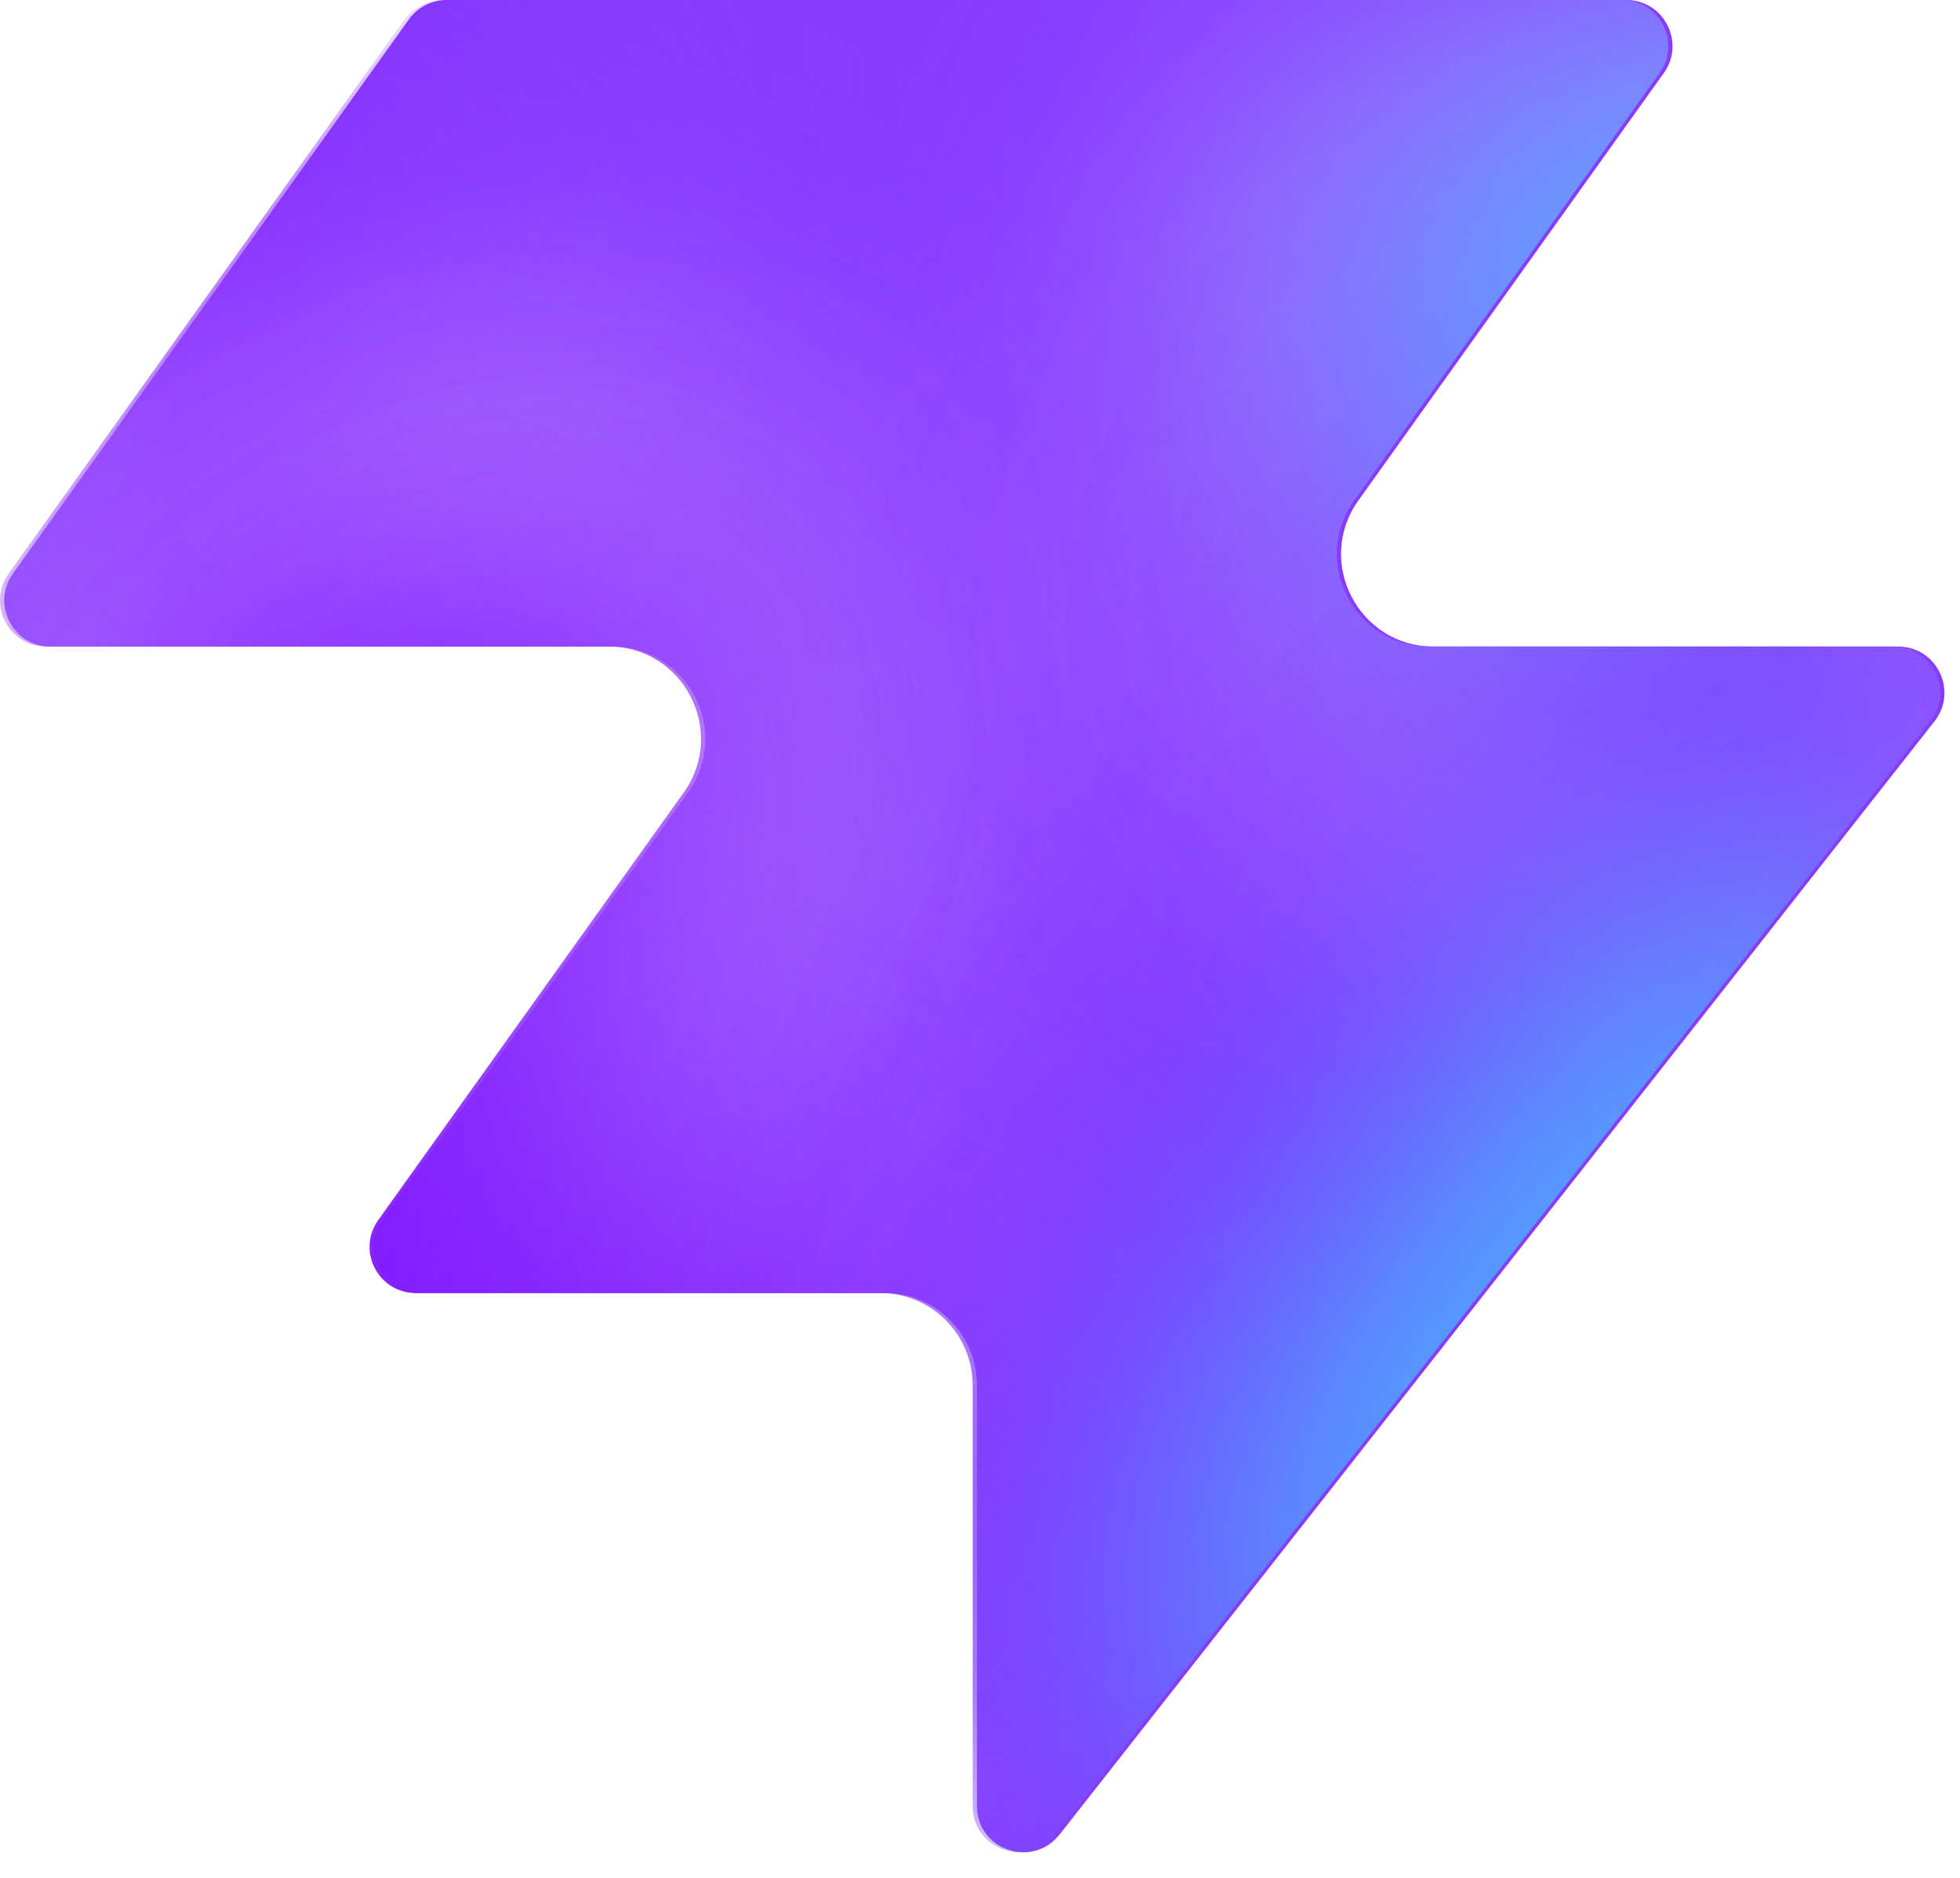
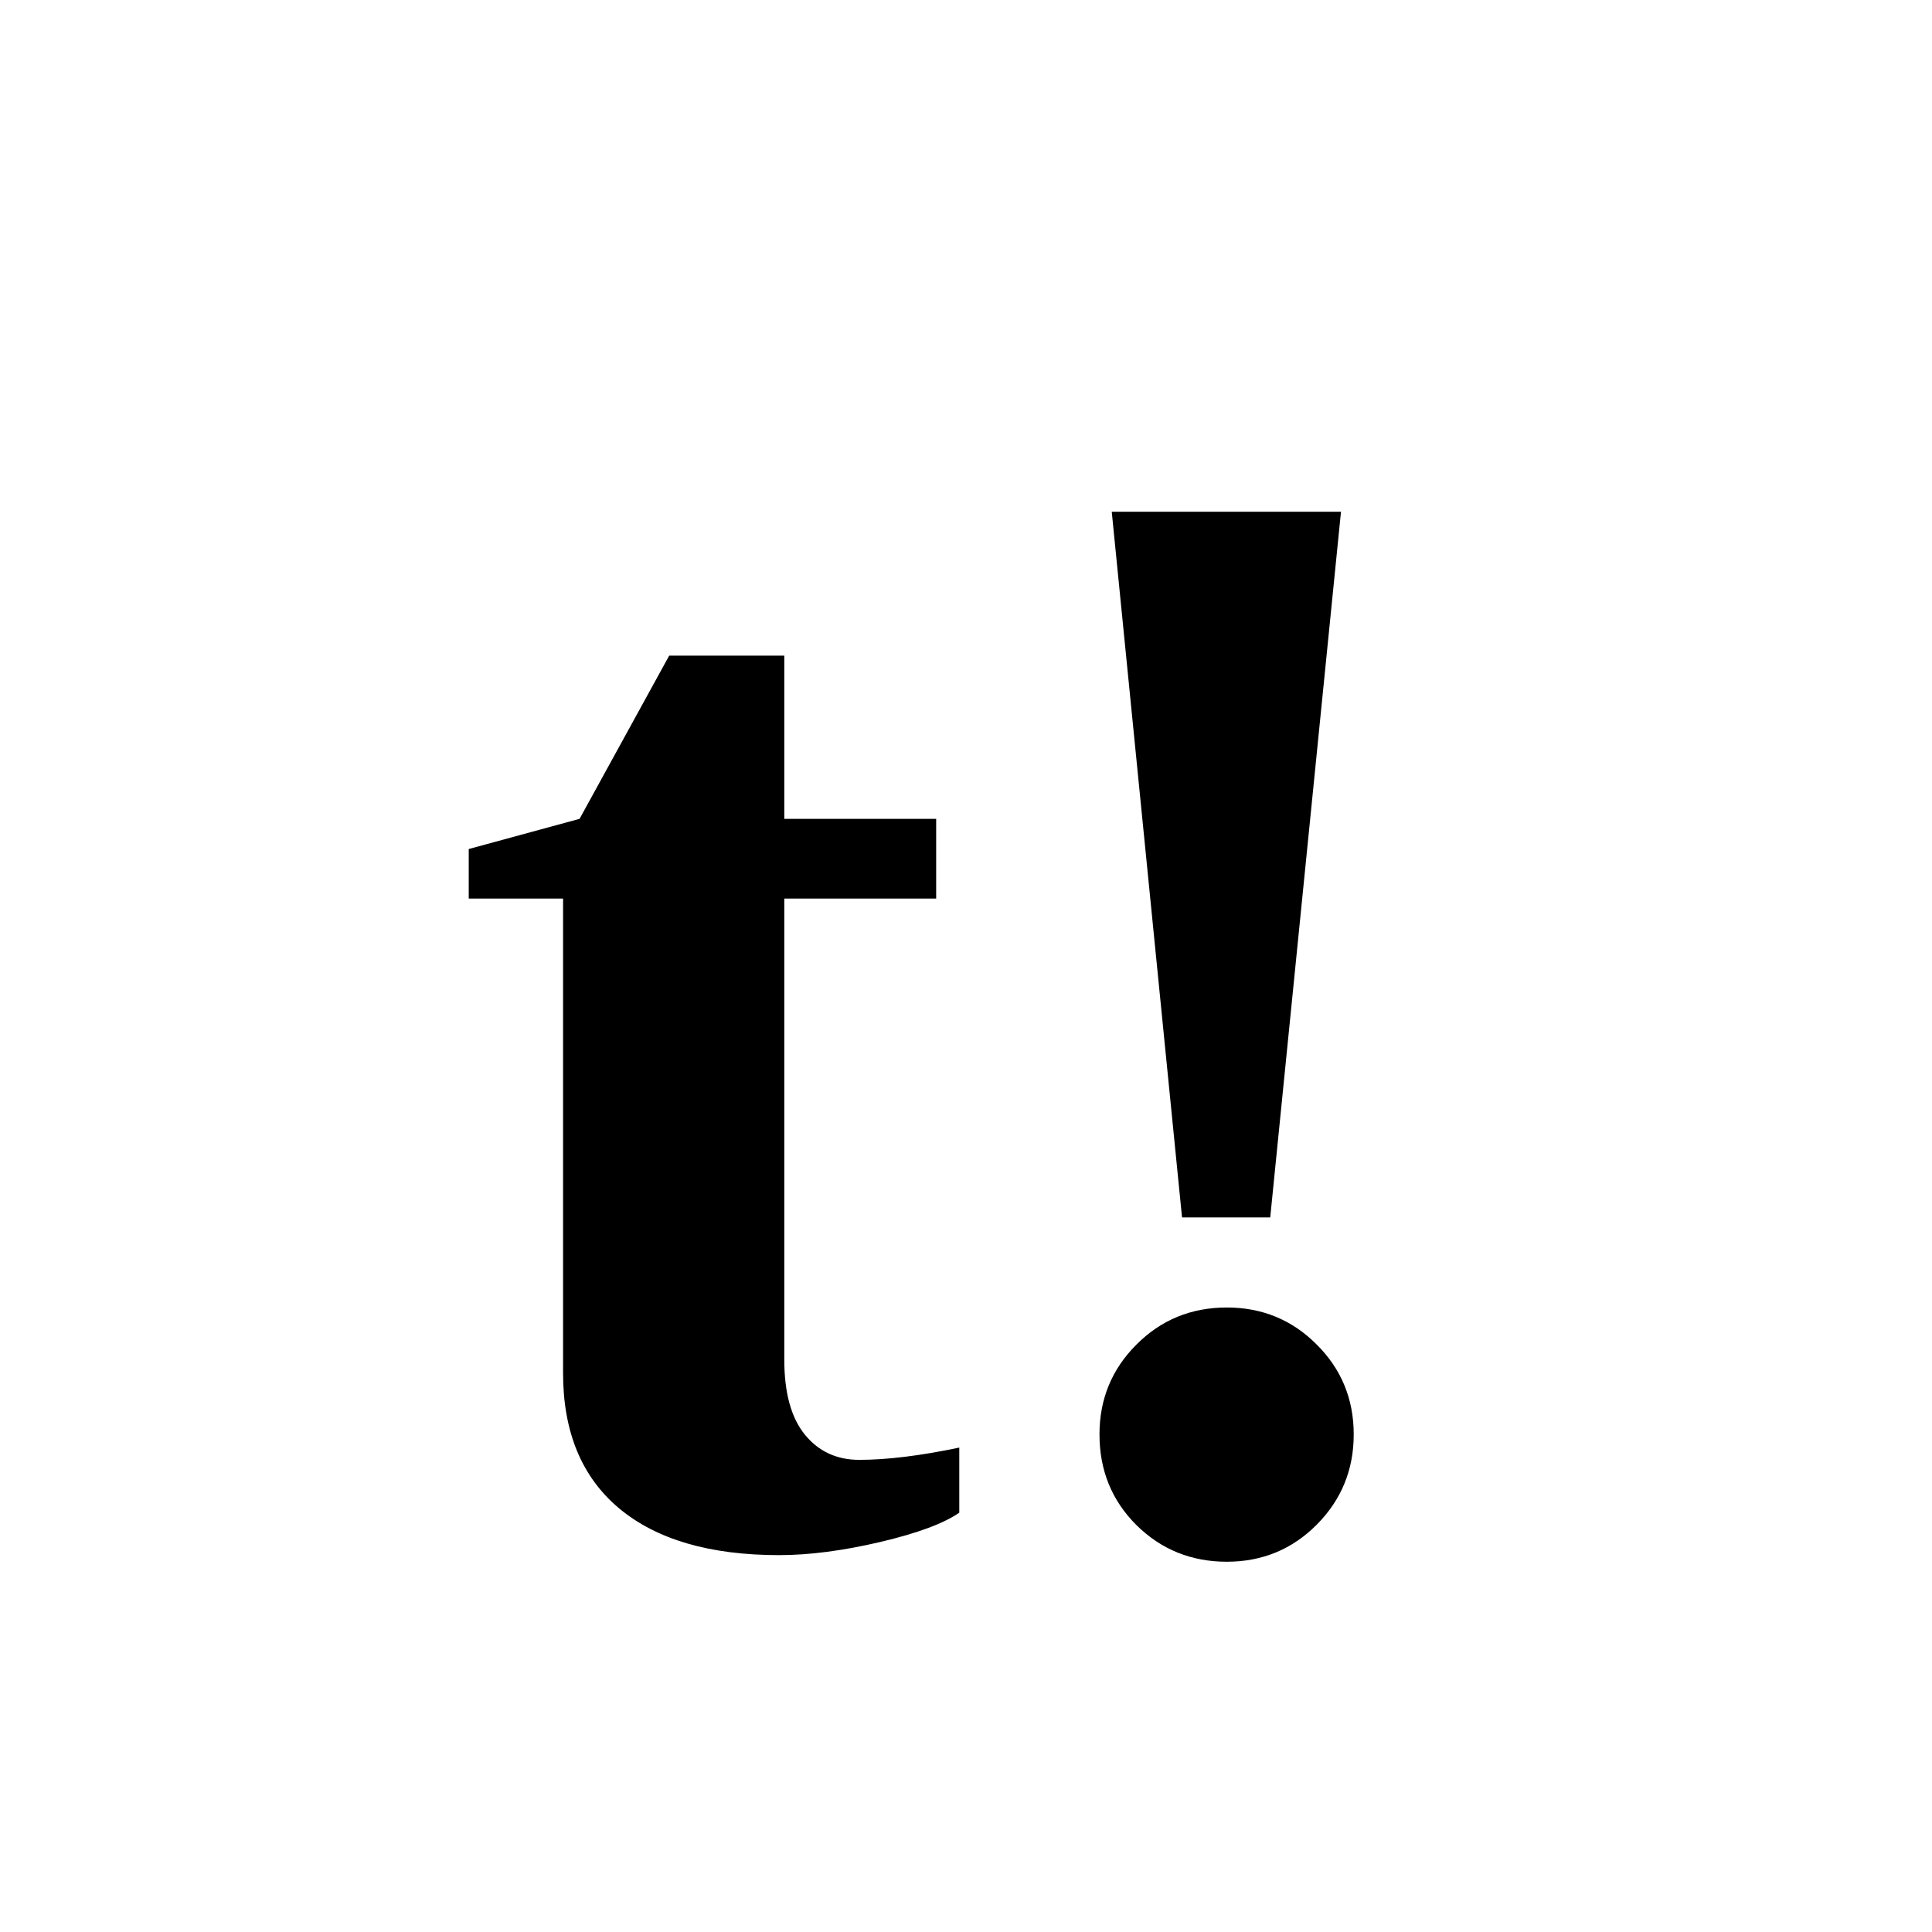
- <svg xmlns="http://www.w3.org/2000/svg" width="48" height="46" fill="none" viewBox="0 0 48 46">
-   <path fill="#863bff" d="M25.946 44.938c-.664.845-2.021.375-2.021-.698V33.937a2.26 2.26 0 0 0-2.262-2.262H10.287c-.92 0-1.456-1.04-.92-1.788l7.48-10.471c1.07-1.497 0-3.578-1.842-3.578H1.237c-.92 0-1.456-1.04-.92-1.788L10.013.474c.214-.297.556-.474.92-.474h28.894c.92 0 1.456 1.04.92 1.788l-7.48 10.471c-1.07 1.498 0 3.579 1.842 3.579h11.377c.943 0 1.473 1.088.89 1.83L25.947 44.94z" style="fill:#863bff;fill:color(display-p3 .525 .23 1);fill-opacity:1" />
-   <mask id="a" width="48" height="46" x="0" y="0" maskUnits="userSpaceOnUse" style="mask-type:alpha">
-     <path fill="#000" d="M25.842 44.938c-.664.844-2.021.375-2.021-.698V33.937a2.26 2.26 0 0 0-2.262-2.262H10.183c-.92 0-1.456-1.04-.92-1.788l7.48-10.471c1.07-1.498 0-3.579-1.842-3.579H1.133c-.92 0-1.456-1.04-.92-1.787L9.91.473c.214-.297.556-.474.92-.474h28.894c.92 0 1.456 1.04.92 1.788l-7.48 10.471c-1.07 1.498 0 3.578 1.842 3.578h11.377c.943 0 1.473 1.088.89 1.832L25.843 44.94z" style="fill:#000;fill-opacity:1" />
-   </mask>
-   <g mask="url(#a)">
-     <g filter="url(#b)">
-       <ellipse cx="5.508" cy="14.704" fill="#ede6ff" rx="5.508" ry="14.704" style="fill:#ede6ff;fill:color(display-p3 .927 .903 1);fill-opacity:1" transform="matrix(.00324 1 1 -.00324 -4.47 31.516)" />
-     </g>
-     <g filter="url(#c)">
-       <ellipse cx="10.399" cy="29.851" fill="#ede6ff" rx="10.399" ry="29.851" style="fill:#ede6ff;fill:color(display-p3 .927 .903 1);fill-opacity:1" transform="matrix(.00324 1 1 -.00324 -39.328 7.883)" />
-     </g>
-     <g filter="url(#d)">
-       <ellipse cx="5.508" cy="30.487" fill="#7e14ff" rx="5.508" ry="30.487" style="fill:#7e14ff;fill:color(display-p3 .492 .077 1);fill-opacity:1" transform="rotate(89.814 -25.913 -14.639)scale(1 -1)" />
-     </g>
-     <g filter="url(#e)">
-       <ellipse cx="5.508" cy="30.599" fill="#7e14ff" rx="5.508" ry="30.599" style="fill:#7e14ff;fill:color(display-p3 .492 .077 1);fill-opacity:1" transform="rotate(89.814 -32.644 -3.334)scale(1 -1)" />
-     </g>
-     <g filter="url(#f)">
-       <ellipse cx="5.508" cy="30.599" fill="#7e14ff" rx="5.508" ry="30.599" style="fill:#7e14ff;fill:color(display-p3 .492 .077 1);fill-opacity:1" transform="matrix(.00324 1 1 -.00324 -34.34 30.47)" />
-     </g>
-     <g filter="url(#g)">
-       <ellipse cx="14.072" cy="22.078" fill="#ede6ff" rx="14.072" ry="22.078" style="fill:#ede6ff;fill:color(display-p3 .927 .903 1);fill-opacity:1" transform="rotate(93.35 24.506 48.493)scale(-1 1)" />
-     </g>
-     <g filter="url(#h)">
-       <ellipse cx="3.47" cy="21.501" fill="#7e14ff" rx="3.47" ry="21.501" style="fill:#7e14ff;fill:color(display-p3 .492 .077 1);fill-opacity:1" transform="rotate(89.009 28.708 47.59)scale(-1 1)" />
-     </g>
-     <g filter="url(#i)">
-       <ellipse cx="3.47" cy="21.501" fill="#7e14ff" rx="3.47" ry="21.501" style="fill:#7e14ff;fill:color(display-p3 .492 .077 1);fill-opacity:1" transform="rotate(89.009 28.708 47.59)scale(-1 1)" />
-     </g>
-     <g filter="url(#j)">
-       <ellipse cx=".387" cy="8.972" fill="#7e14ff" rx="4.407" ry="29.108" style="fill:#7e14ff;fill:color(display-p3 .492 .077 1);fill-opacity:1" transform="rotate(39.51 .387 8.972)" />
-     </g>
-     <g filter="url(#k)">
-       <ellipse cx="47.523" cy="-6.092" fill="#7e14ff" rx="4.407" ry="29.108" style="fill:#7e14ff;fill:color(display-p3 .492 .077 1);fill-opacity:1" transform="rotate(37.892 47.523 -6.092)" />
-     </g>
-     <g filter="url(#l)">
-       <ellipse cx="41.412" cy="6.333" fill="#47bfff" rx="5.971" ry="9.665" style="fill:#47bfff;fill:color(display-p3 .28 .748 1);fill-opacity:1" transform="rotate(37.892 41.412 6.333)" />
-     </g>
-     <g filter="url(#m)">
-       <ellipse cx="-1.879" cy="38.332" fill="#7e14ff" rx="4.407" ry="29.108" style="fill:#7e14ff;fill:color(display-p3 .492 .077 1);fill-opacity:1" transform="rotate(37.892 -1.88 38.332)" />
-     </g>
-     <g filter="url(#n)">
-       <ellipse cx="-1.879" cy="38.332" fill="#7e14ff" rx="4.407" ry="29.108" style="fill:#7e14ff;fill:color(display-p3 .492 .077 1);fill-opacity:1" transform="rotate(37.892 -1.88 38.332)" />
-     </g>
-     <g filter="url(#o)">
-       <ellipse cx="35.651" cy="29.907" fill="#7e14ff" rx="4.407" ry="29.108" style="fill:#7e14ff;fill:color(display-p3 .492 .077 1);fill-opacity:1" transform="rotate(37.892 35.651 29.907)" />
-     </g>
-     <g filter="url(#p)">
-       <ellipse cx="38.418" cy="32.4" fill="#47bfff" rx="5.971" ry="15.297" style="fill:#47bfff;fill:color(display-p3 .28 .748 1);fill-opacity:1" transform="rotate(37.892 38.418 32.4)" />
-     </g>
-   </g>
-   <defs>
-     <filter id="b" width="60.045" height="41.654" x="-19.77" y="16.149" color-interpolation-filters="sRGB" filterUnits="userSpaceOnUse">
-       <feFlood flood-opacity="0" result="BackgroundImageFix" />
-       <feBlend in="SourceGraphic" in2="BackgroundImageFix" result="shape" />
-       <feGaussianBlur result="effect1_foregroundBlur_2002_17158" stdDeviation="7.659" />
-     </filter>
-     <filter id="c" width="90.34" height="51.437" x="-54.613" y="-7.533" color-interpolation-filters="sRGB" filterUnits="userSpaceOnUse">
-       <feFlood flood-opacity="0" result="BackgroundImageFix" />
-       <feBlend in="SourceGraphic" in2="BackgroundImageFix" result="shape" />
-       <feGaussianBlur result="effect1_foregroundBlur_2002_17158" stdDeviation="7.659" />
-     </filter>
-     <filter id="d" width="79.355" height="29.4" x="-49.64" y="2.03" color-interpolation-filters="sRGB" filterUnits="userSpaceOnUse">
-       <feFlood flood-opacity="0" result="BackgroundImageFix" />
-       <feBlend in="SourceGraphic" in2="BackgroundImageFix" result="shape" />
-       <feGaussianBlur result="effect1_foregroundBlur_2002_17158" stdDeviation="4.596" />
-     </filter>
-     <filter id="e" width="79.579" height="29.4" x="-45.045" y="20.029" color-interpolation-filters="sRGB" filterUnits="userSpaceOnUse">
-       <feFlood flood-opacity="0" result="BackgroundImageFix" />
-       <feBlend in="SourceGraphic" in2="BackgroundImageFix" result="shape" />
-       <feGaussianBlur result="effect1_foregroundBlur_2002_17158" stdDeviation="4.596" />
-     </filter>
-     <filter id="f" width="79.579" height="29.4" x="-43.513" y="21.178" color-interpolation-filters="sRGB" filterUnits="userSpaceOnUse">
-       <feFlood flood-opacity="0" result="BackgroundImageFix" />
-       <feBlend in="SourceGraphic" in2="BackgroundImageFix" result="shape" />
-       <feGaussianBlur result="effect1_foregroundBlur_2002_17158" stdDeviation="4.596" />
-     </filter>
-     <filter id="g" width="74.749" height="58.852" x="15.756" y="-17.901" color-interpolation-filters="sRGB" filterUnits="userSpaceOnUse">
-       <feFlood flood-opacity="0" result="BackgroundImageFix" />
-       <feBlend in="SourceGraphic" in2="BackgroundImageFix" result="shape" />
-       <feGaussianBlur result="effect1_foregroundBlur_2002_17158" stdDeviation="7.659" />
-     </filter>
-     <filter id="h" width="61.377" height="25.362" x="23.548" y="2.284" color-interpolation-filters="sRGB" filterUnits="userSpaceOnUse">
-       <feFlood flood-opacity="0" result="BackgroundImageFix" />
-       <feBlend in="SourceGraphic" in2="BackgroundImageFix" result="shape" />
-       <feGaussianBlur result="effect1_foregroundBlur_2002_17158" stdDeviation="4.596" />
-     </filter>
-     <filter id="i" width="61.377" height="25.362" x="23.548" y="2.284" color-interpolation-filters="sRGB" filterUnits="userSpaceOnUse">
-       <feFlood flood-opacity="0" result="BackgroundImageFix" />
-       <feBlend in="SourceGraphic" in2="BackgroundImageFix" result="shape" />
-       <feGaussianBlur result="effect1_foregroundBlur_2002_17158" stdDeviation="4.596" />
-     </filter>
-     <filter id="j" width="56.045" height="63.649" x="-27.636" y="-22.853" color-interpolation-filters="sRGB" filterUnits="userSpaceOnUse">
-       <feFlood flood-opacity="0" result="BackgroundImageFix" />
-       <feBlend in="SourceGraphic" in2="BackgroundImageFix" result="shape" />
-       <feGaussianBlur result="effect1_foregroundBlur_2002_17158" stdDeviation="4.596" />
-     </filter>
-     <filter id="k" width="54.814" height="64.646" x="20.116" y="-38.415" color-interpolation-filters="sRGB" filterUnits="userSpaceOnUse">
-       <feFlood flood-opacity="0" result="BackgroundImageFix" />
-       <feBlend in="SourceGraphic" in2="BackgroundImageFix" result="shape" />
-       <feGaussianBlur result="effect1_foregroundBlur_2002_17158" stdDeviation="4.596" />
-     </filter>
-     <filter id="l" width="33.541" height="35.313" x="24.641" y="-11.323" color-interpolation-filters="sRGB" filterUnits="userSpaceOnUse">
-       <feFlood flood-opacity="0" result="BackgroundImageFix" />
-       <feBlend in="SourceGraphic" in2="BackgroundImageFix" result="shape" />
-       <feGaussianBlur result="effect1_foregroundBlur_2002_17158" stdDeviation="4.596" />
-     </filter>
-     <filter id="m" width="54.814" height="64.646" x="-29.286" y="6.009" color-interpolation-filters="sRGB" filterUnits="userSpaceOnUse">
-       <feFlood flood-opacity="0" result="BackgroundImageFix" />
-       <feBlend in="SourceGraphic" in2="BackgroundImageFix" result="shape" />
-       <feGaussianBlur result="effect1_foregroundBlur_2002_17158" stdDeviation="4.596" />
-     </filter>
-     <filter id="n" width="54.814" height="64.646" x="-29.286" y="6.009" color-interpolation-filters="sRGB" filterUnits="userSpaceOnUse">
-       <feFlood flood-opacity="0" result="BackgroundImageFix" />
-       <feBlend in="SourceGraphic" in2="BackgroundImageFix" result="shape" />
-       <feGaussianBlur result="effect1_foregroundBlur_2002_17158" stdDeviation="4.596" />
-     </filter>
-     <filter id="o" width="54.814" height="64.646" x="8.244" y="-2.416" color-interpolation-filters="sRGB" filterUnits="userSpaceOnUse">
-       <feFlood flood-opacity="0" result="BackgroundImageFix" />
-       <feBlend in="SourceGraphic" in2="BackgroundImageFix" result="shape" />
-       <feGaussianBlur result="effect1_foregroundBlur_2002_17158" stdDeviation="4.596" />
-     </filter>
-     <filter id="p" width="39.409" height="43.623" x="18.713" y="10.588" color-interpolation-filters="sRGB" filterUnits="userSpaceOnUse">
-       <feFlood flood-opacity="0" result="BackgroundImageFix" />
-       <feBlend in="SourceGraphic" in2="BackgroundImageFix" result="shape" />
-       <feGaussianBlur result="effect1_foregroundBlur_2002_17158" stdDeviation="4.596" />
-     </filter>
-   </defs>
+ <svg xmlns="http://www.w3.org/2000/svg" viewBox="0 0 64 64">
+   <text x="32" y="51" text-anchor="middle" font-family="Cooper Black, Chango, Baloo 2, Syne, Arial Black, sans-serif" font-size="52" font-weight="900" fill="#000000">t!</text>
</svg>
